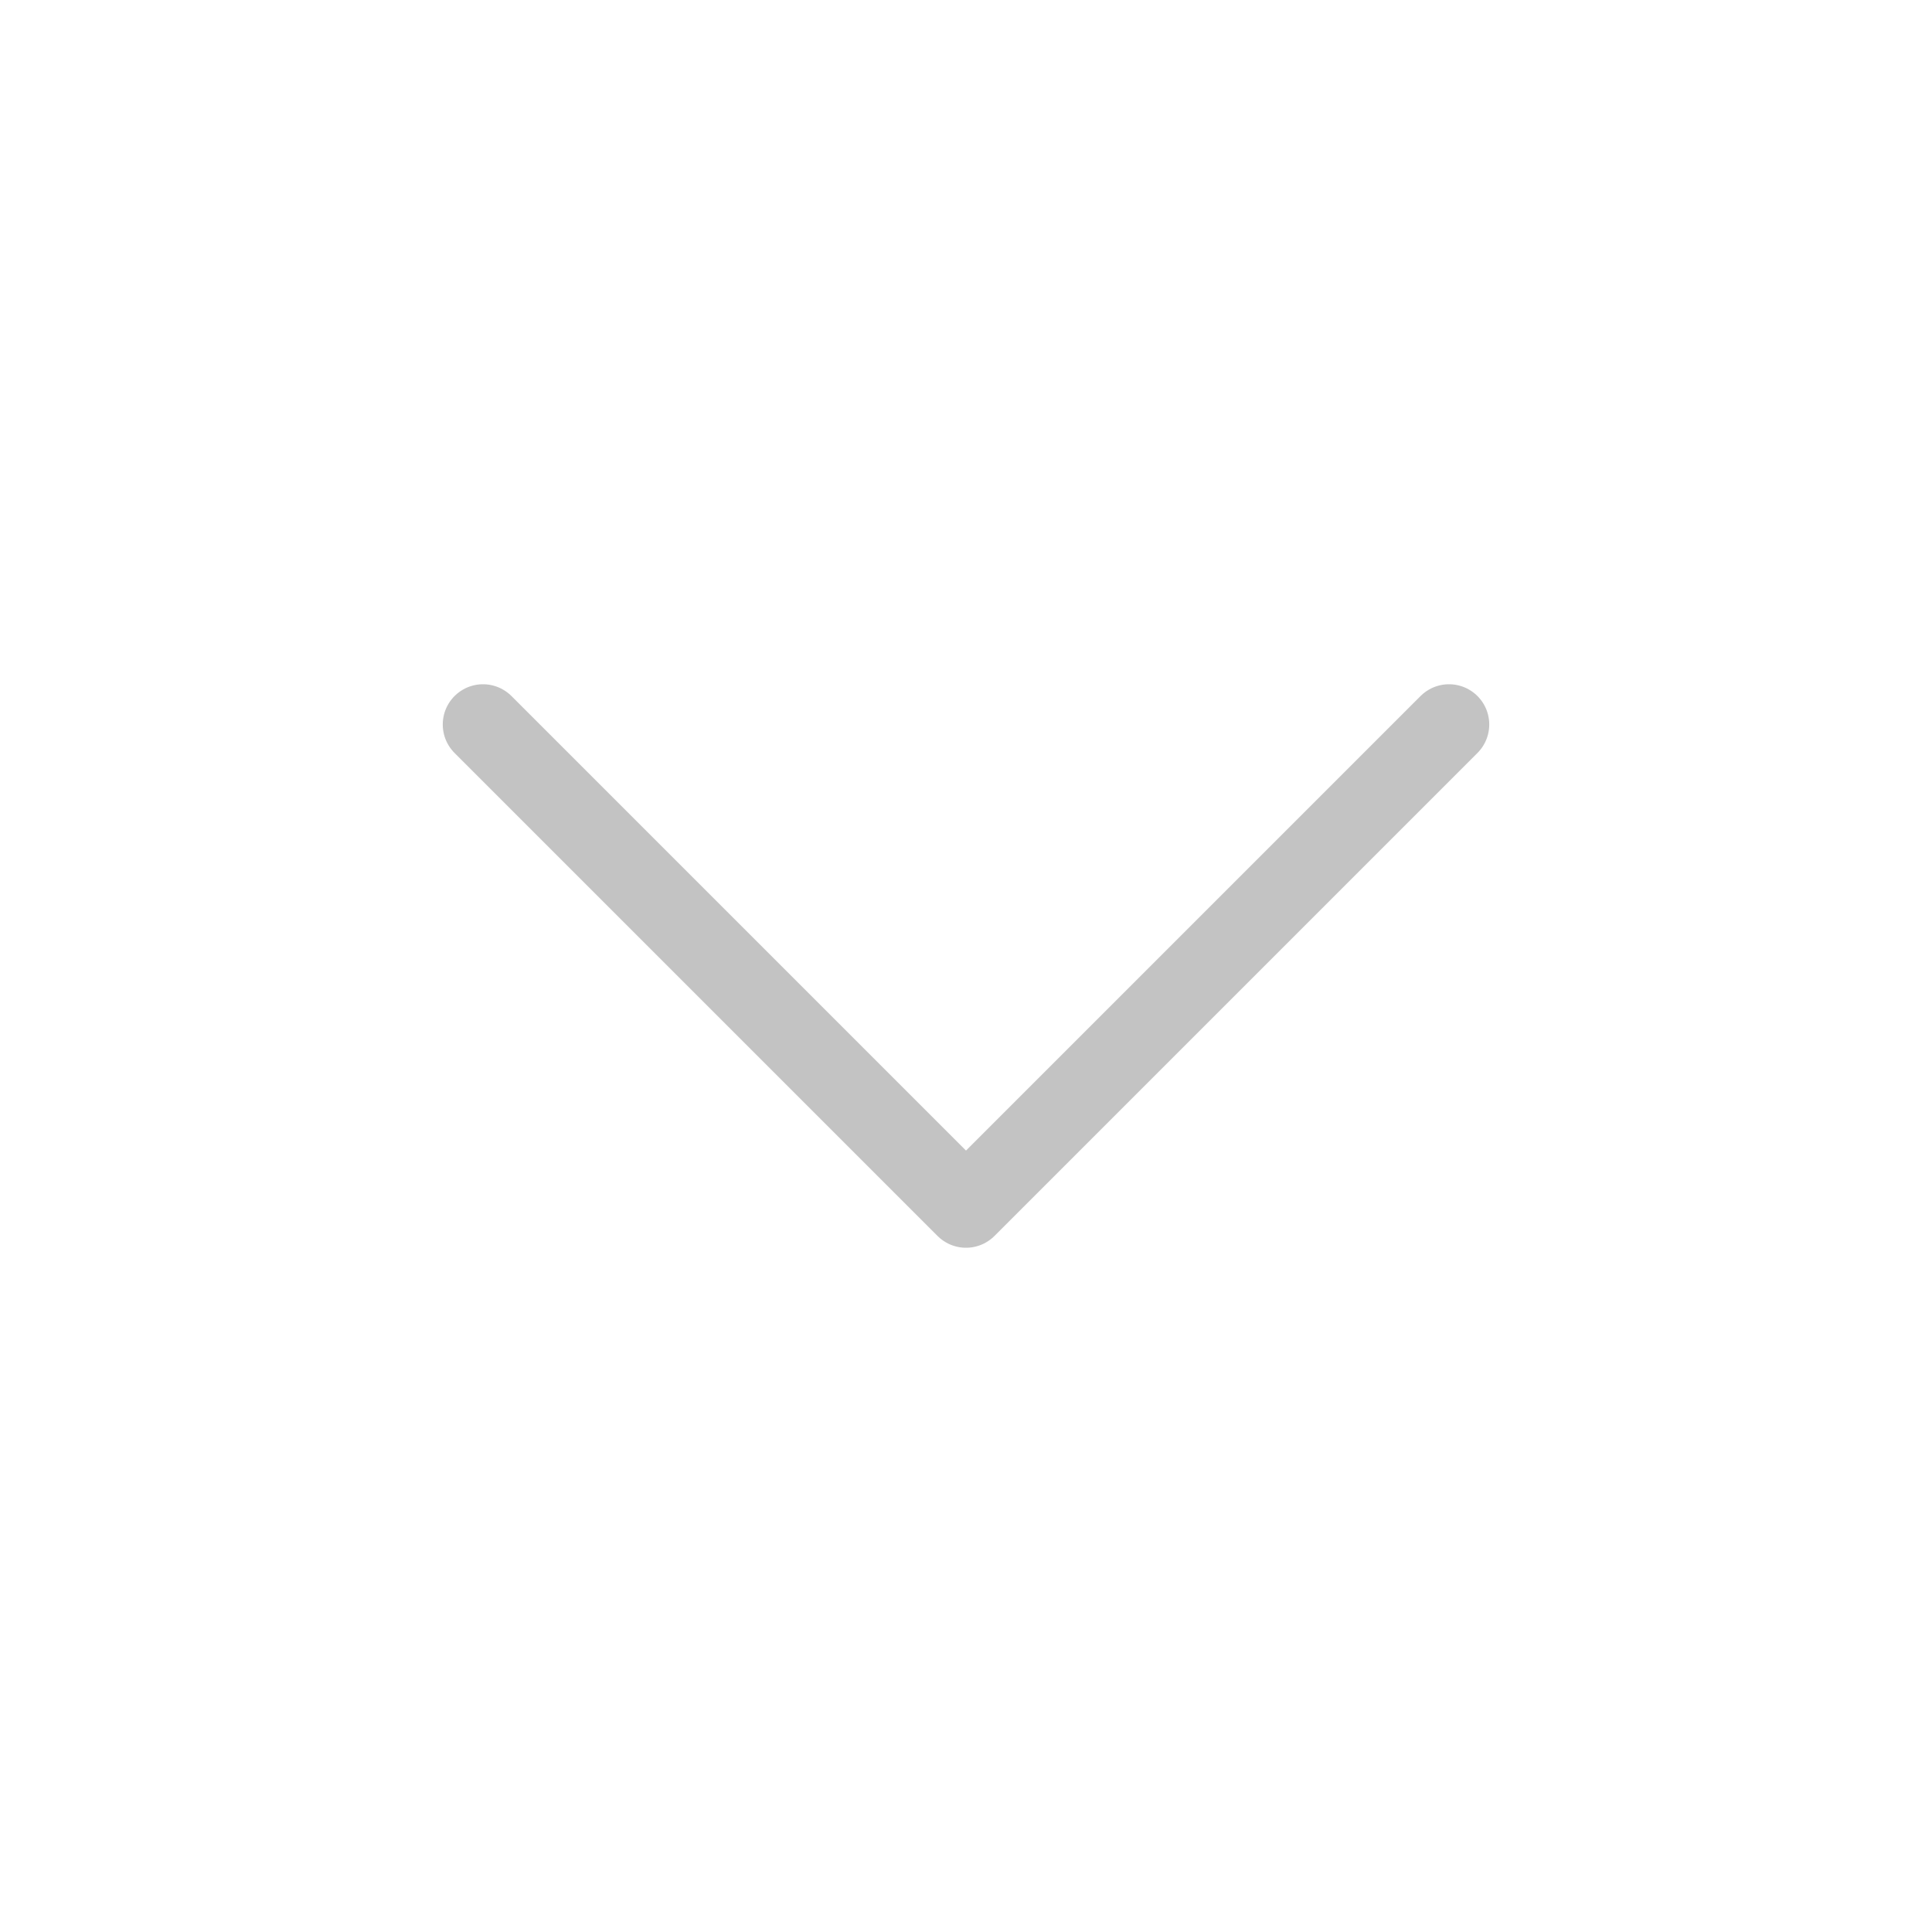
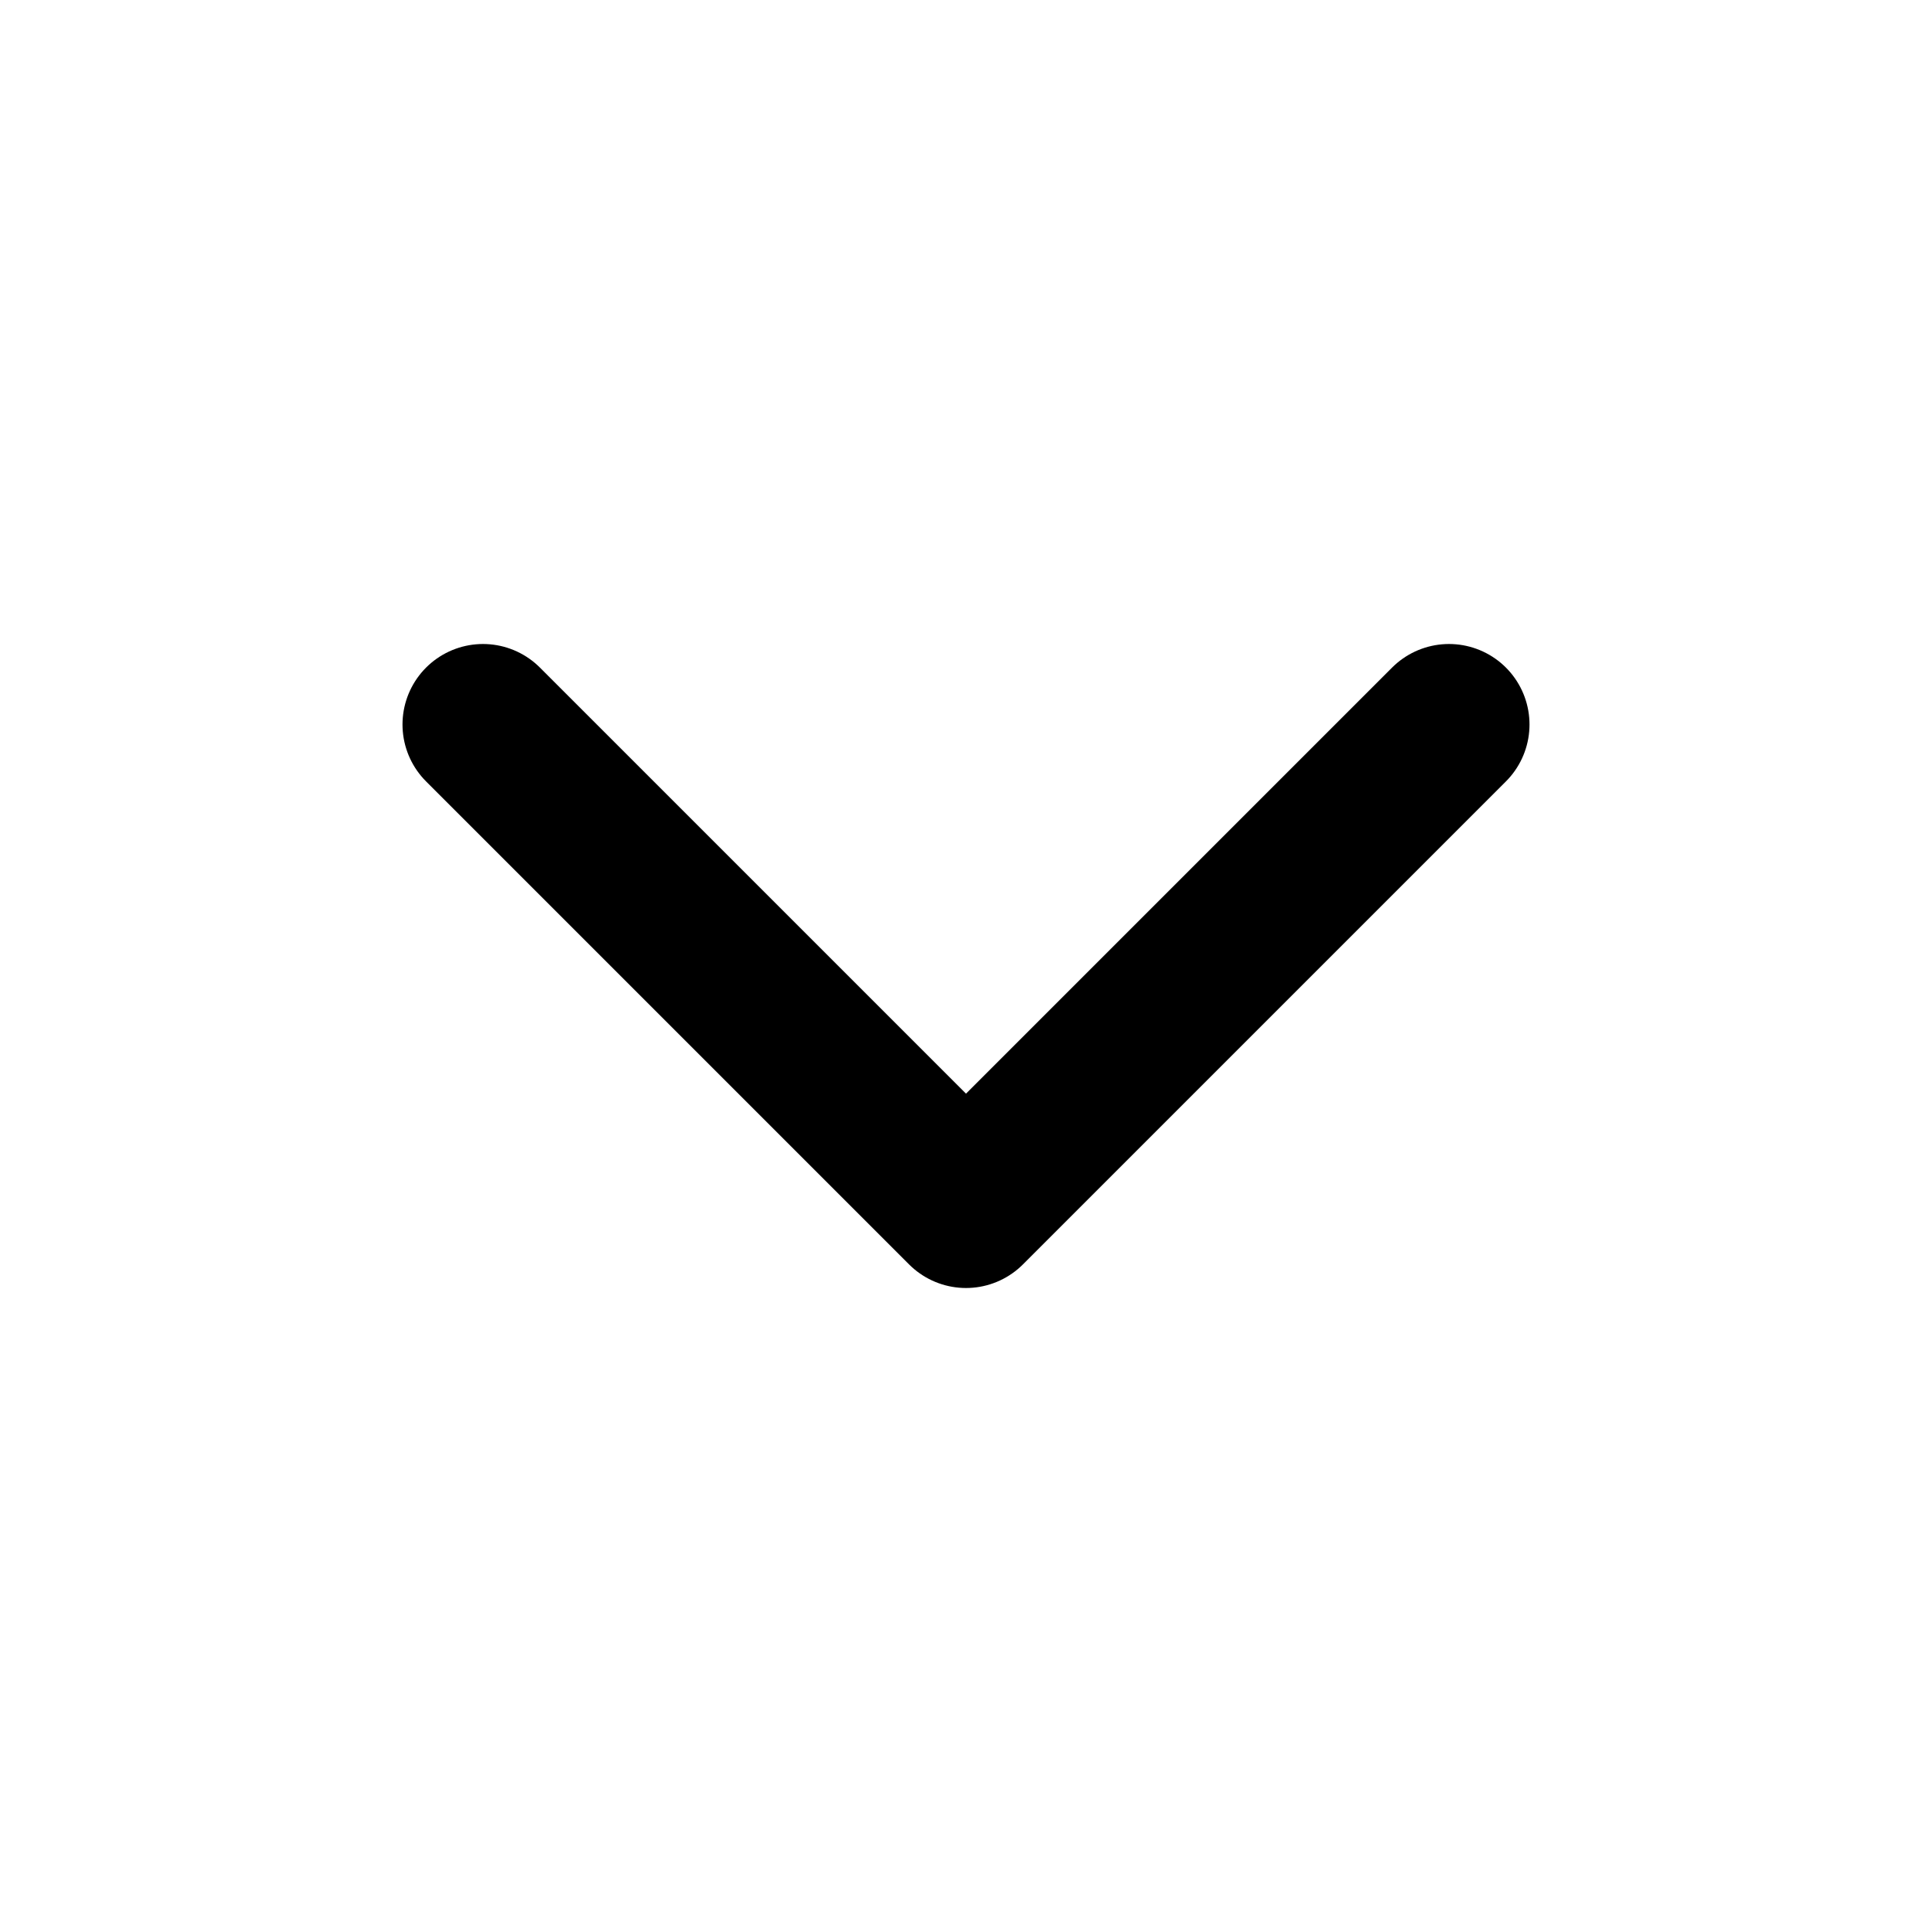
- <svg xmlns="http://www.w3.org/2000/svg" width="24" height="24" viewBox="0 0 24 24" fill="none" stroke="#c3c3c3" stroke-width="1" stroke-linecap="round" stroke-linejoin="round">
+ <svg xmlns="http://www.w3.org/2000/svg" width="24" height="24" viewBox="0 0 24 24" fill="none" stroke="currentColor" stroke-width="2" stroke-linecap="round" stroke-linejoin="round">
  <path stroke="none" d="M0 0h24v24H0z" fill="none" />
  <path d="M6 9l6 6l6 -6" />
</svg>
